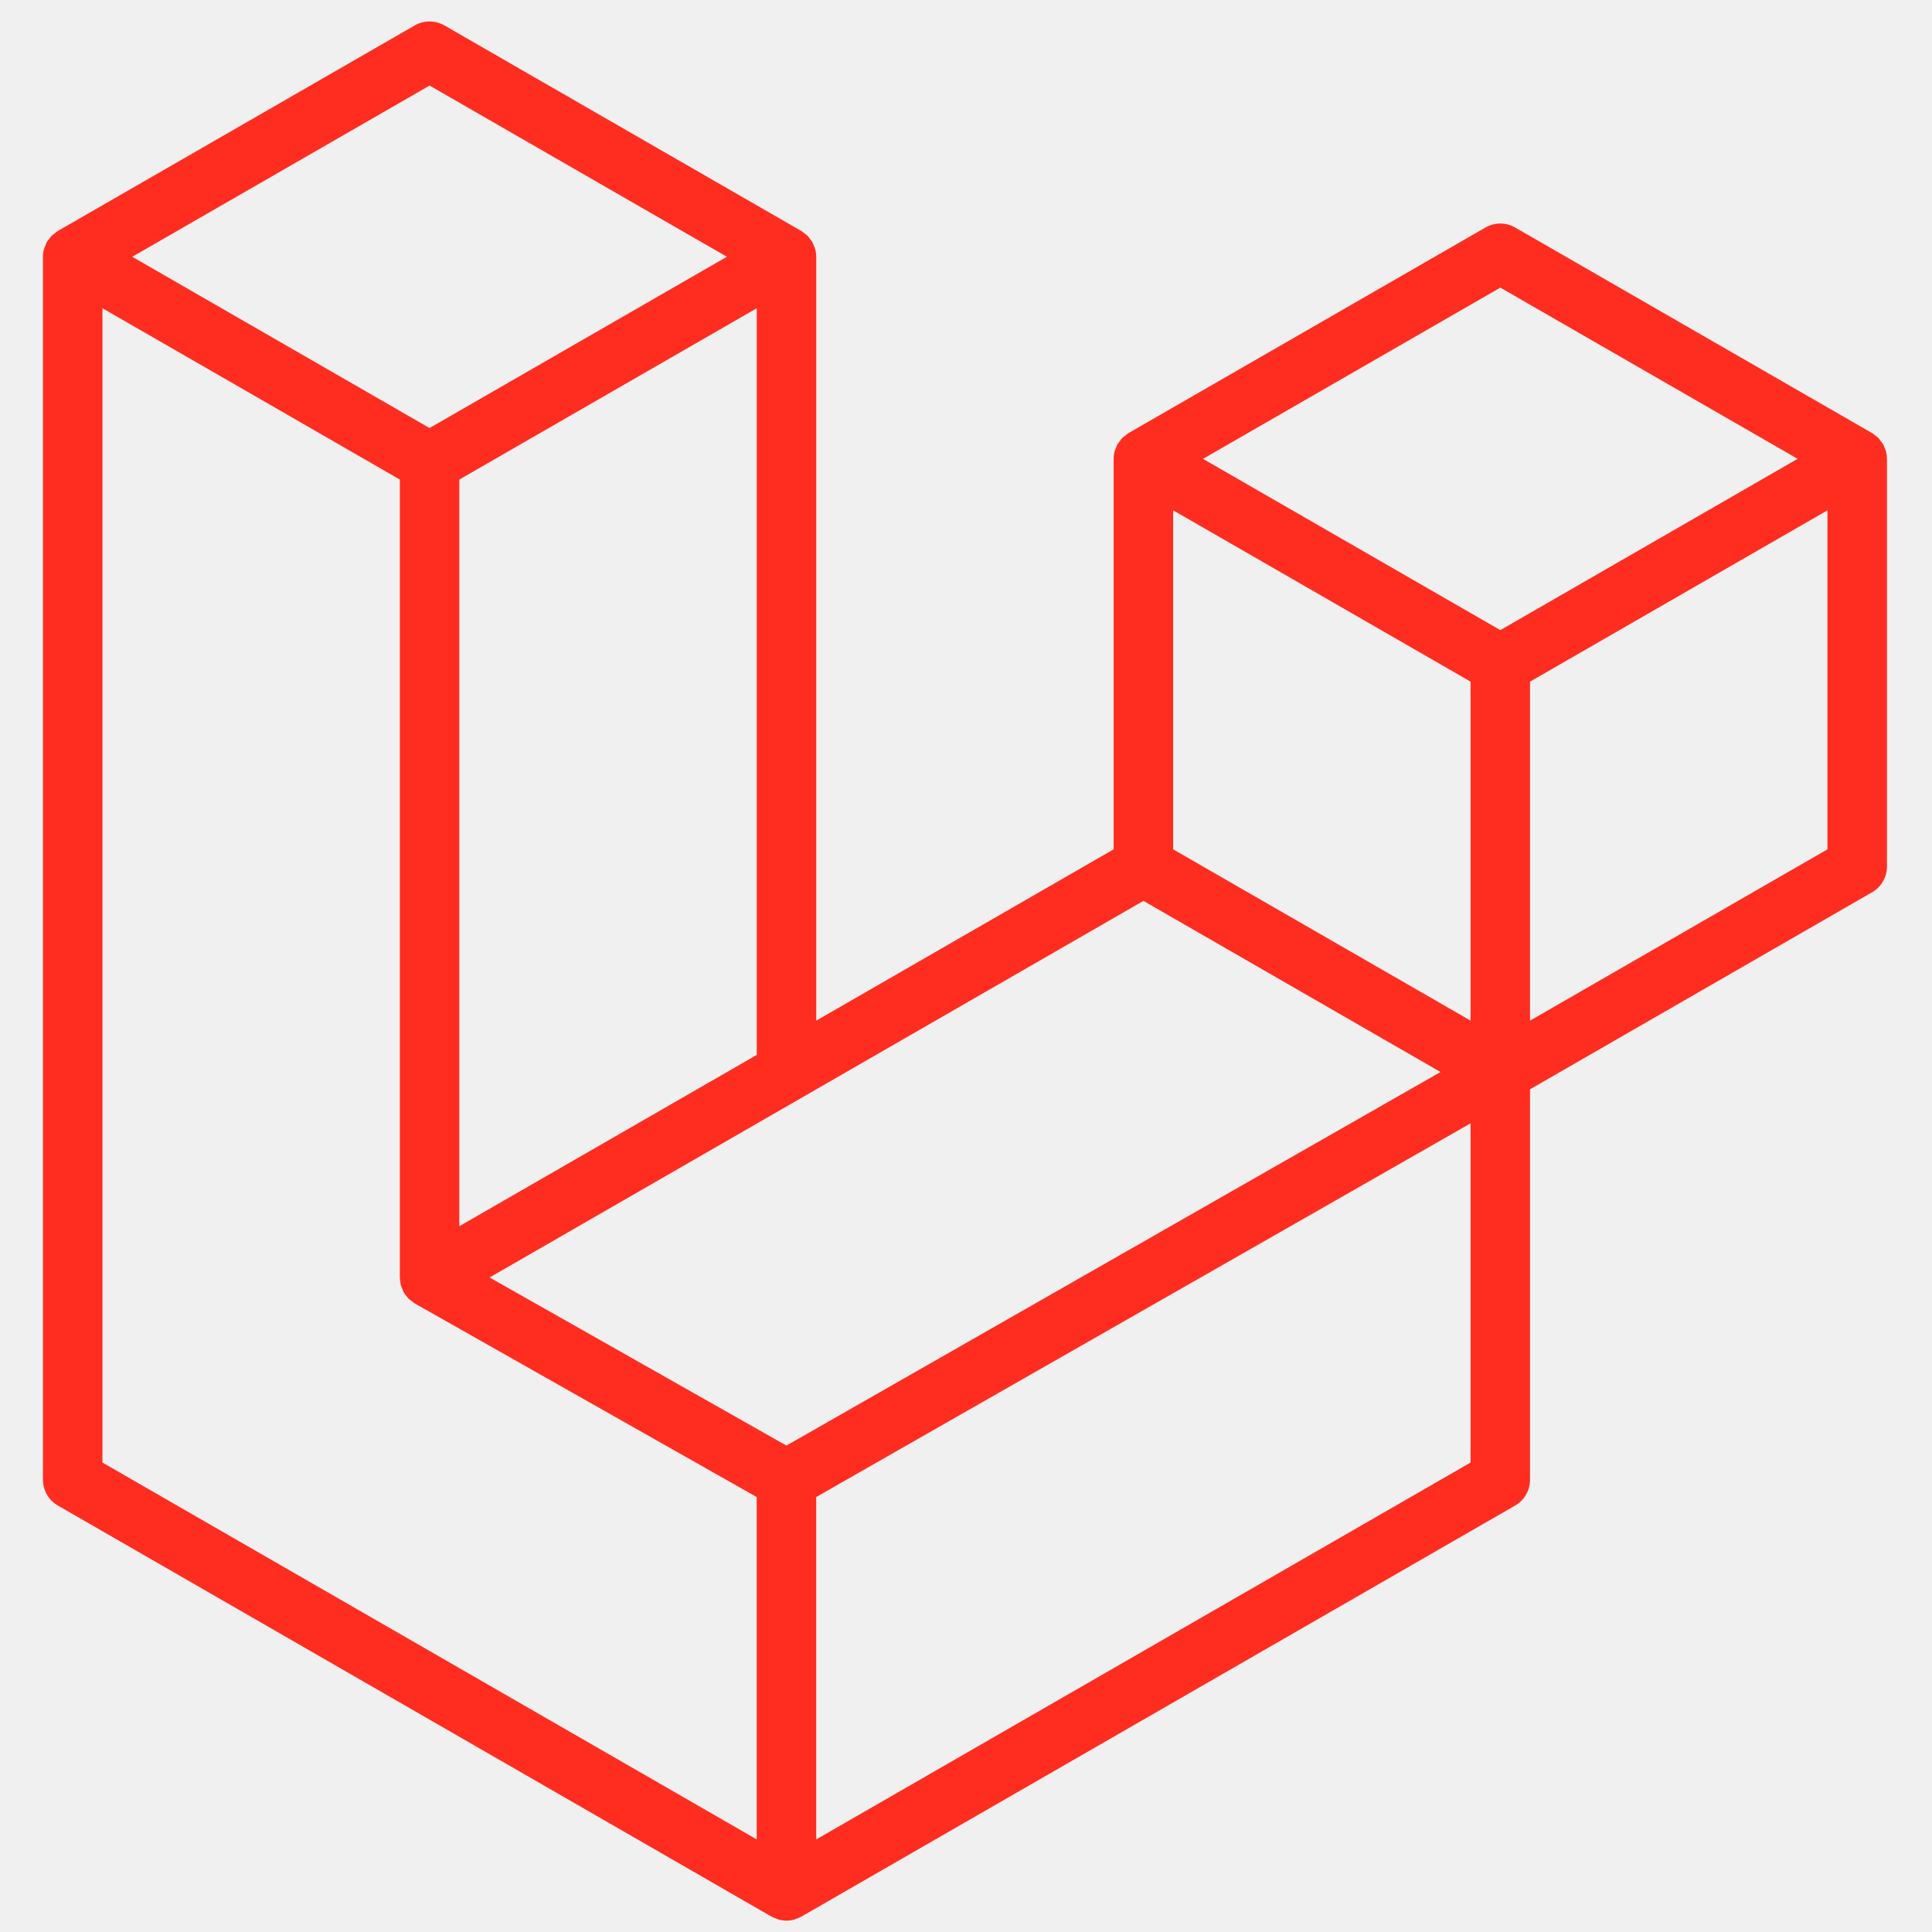
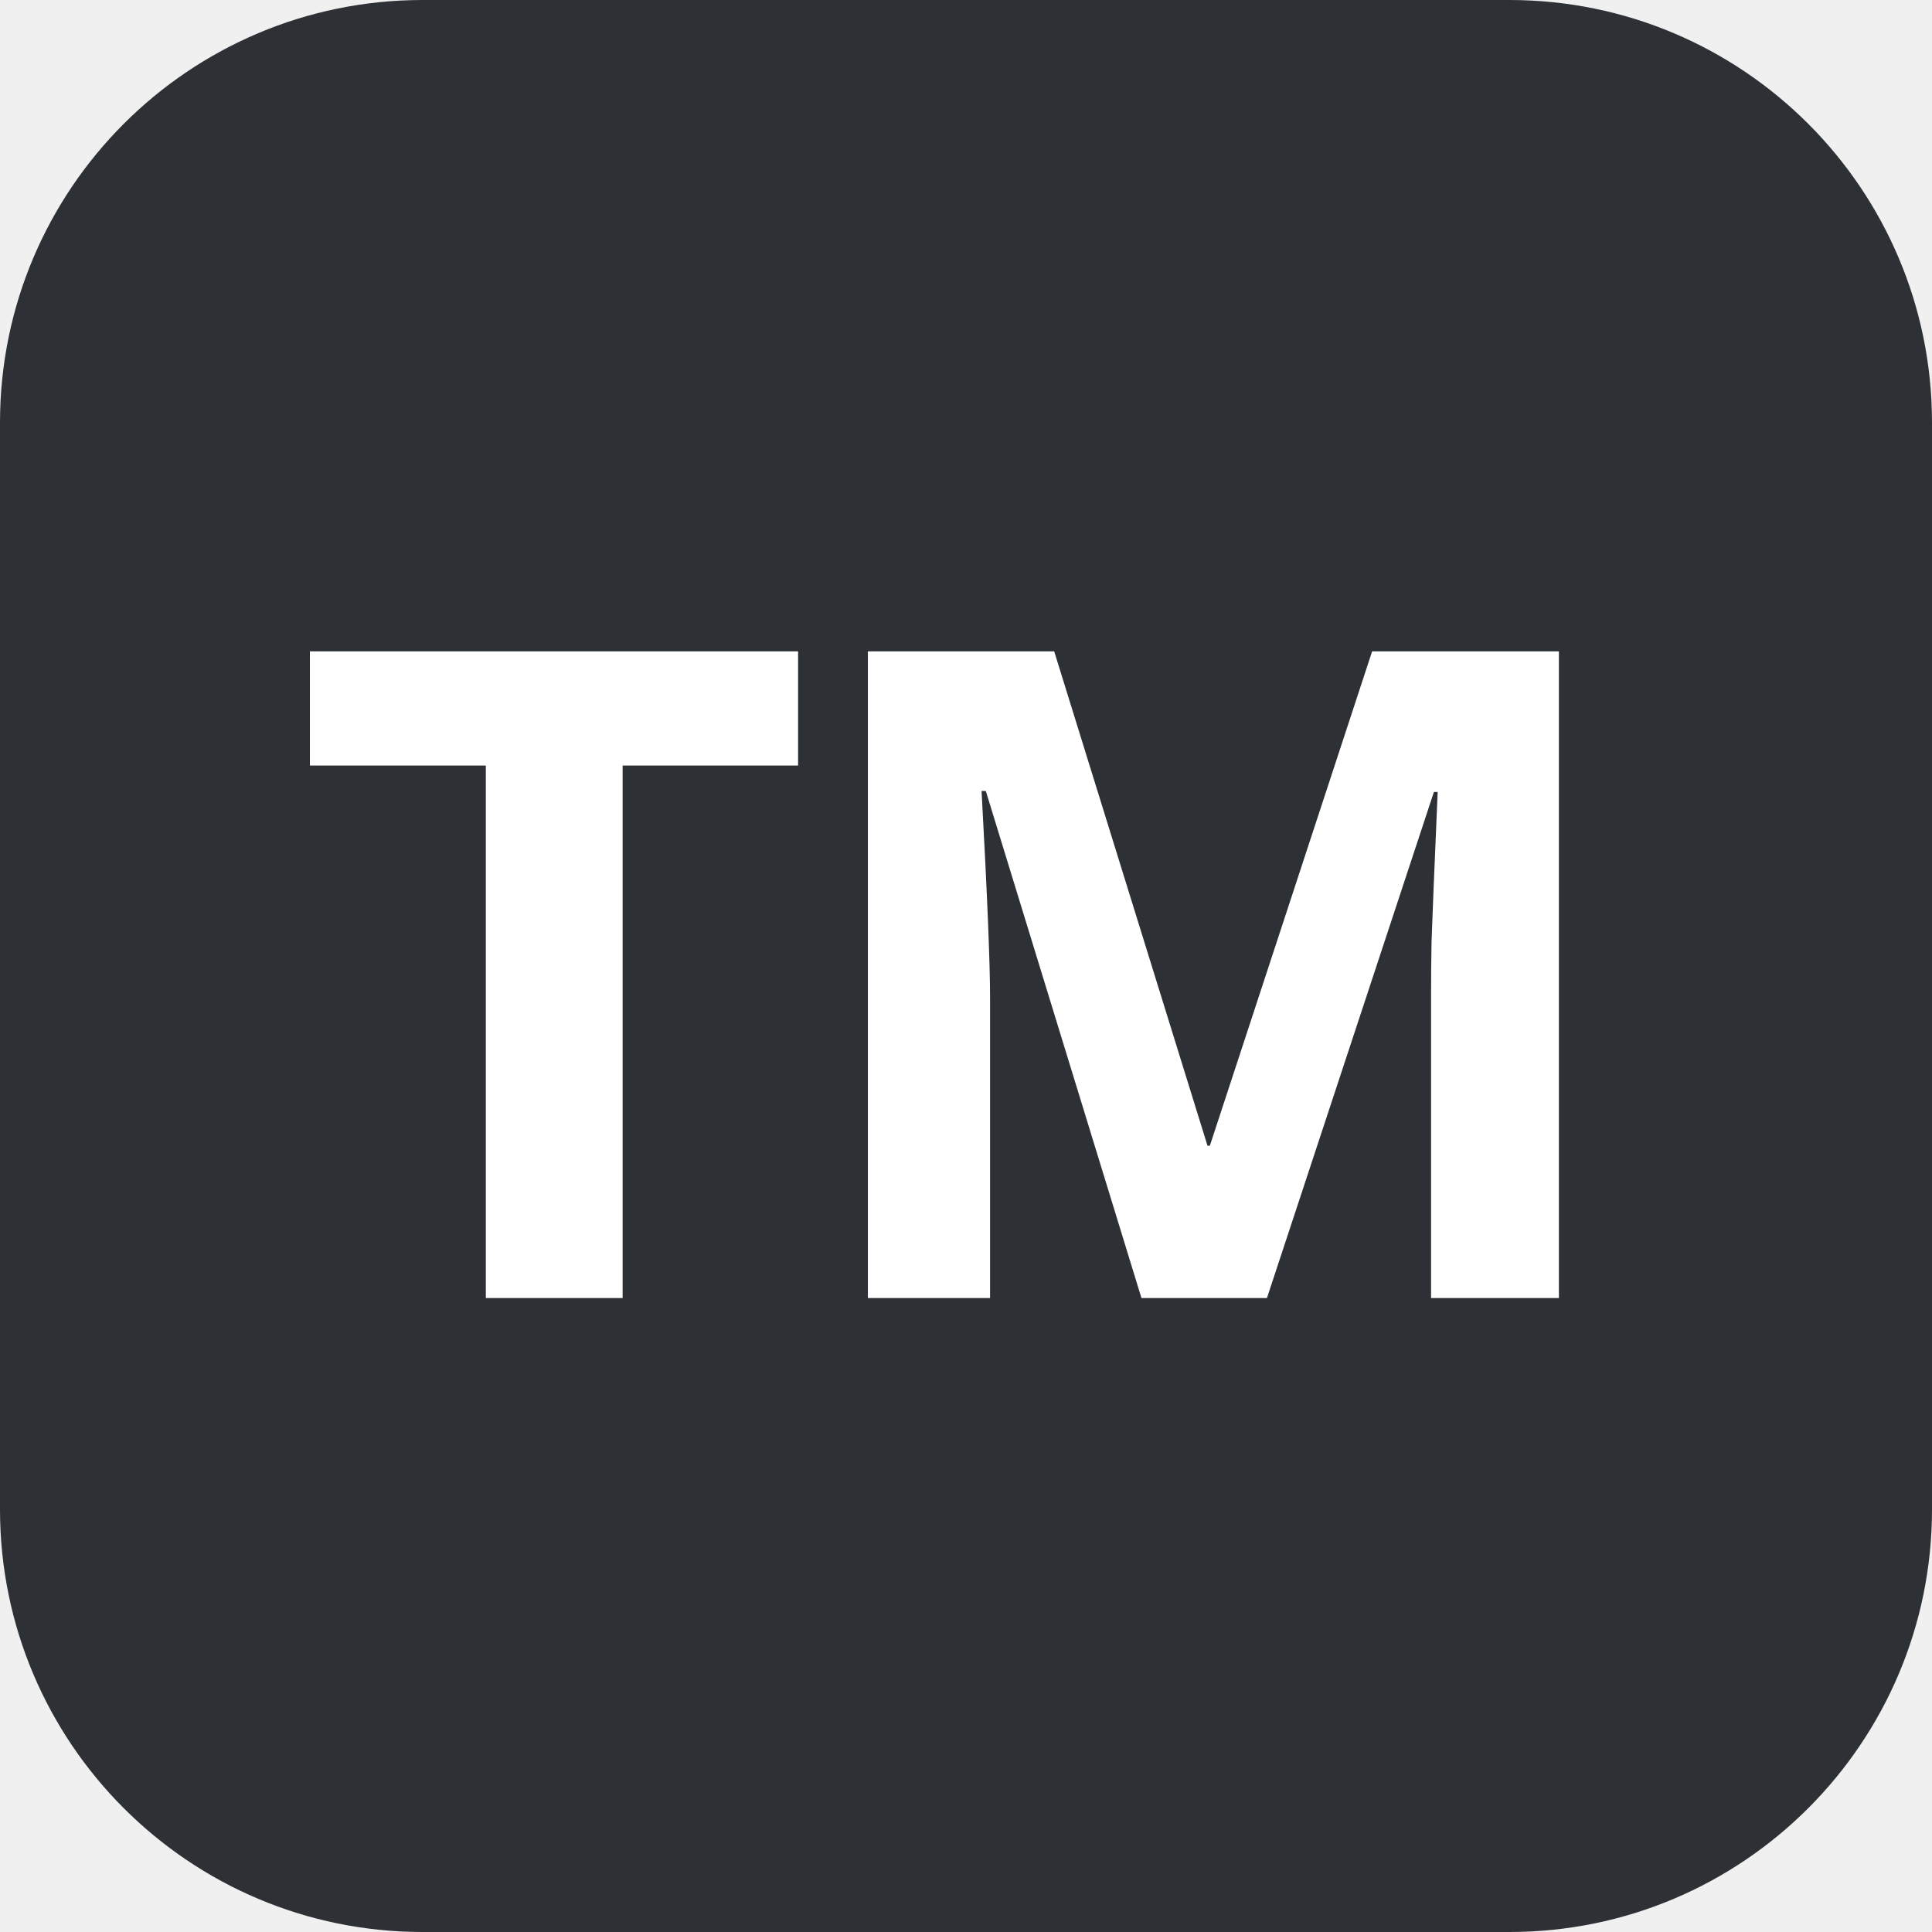
- <svg xmlns="http://www.w3.org/2000/svg" width="166" height="166" viewBox="0 0 166 166" fill="none">
-   <path fill-rule="evenodd" clip-rule="evenodd" d="M162.041 38.759C162.099 38.977 162.129 39.201 162.13 39.426V74.452C162.13 74.902 162.011 75.344 161.786 75.733C161.561 76.122 161.237 76.444 160.847 76.668L131.462 93.594V127.141C131.462 128.054 130.977 128.897 130.186 129.357L68.847 164.683C68.707 164.763 68.554 164.814 68.401 164.868C68.343 164.887 68.289 164.922 68.228 164.938C67.8 165.051 67.349 165.051 66.92 164.938C66.85 164.919 66.786 164.881 66.719 164.855C66.579 164.804 66.432 164.76 66.298 164.683L4.972 129.357C4.583 129.133 4.259 128.81 4.034 128.421C3.808 128.032 3.69 127.591 3.689 127.141L3.689 22.063C3.689 21.834 3.721 21.61 3.779 21.393C3.798 21.32 3.843 21.253 3.868 21.179C3.916 21.045 3.961 20.908 4.031 20.783C4.079 20.7 4.149 20.633 4.206 20.557C4.28 20.454 4.347 20.349 4.433 20.26C4.506 20.186 4.602 20.132 4.685 20.068C4.778 19.992 4.861 19.909 4.966 19.848L35.633 2.185C36.022 1.961 36.462 1.844 36.91 1.844C37.358 1.844 37.798 1.961 38.186 2.185L68.851 19.848H68.857C68.959 19.912 69.045 19.992 69.138 20.065C69.221 20.129 69.313 20.186 69.387 20.257C69.476 20.349 69.54 20.454 69.616 20.557C69.671 20.633 69.744 20.7 69.789 20.783C69.862 20.911 69.904 21.045 69.955 21.179C69.98 21.253 70.025 21.32 70.044 21.396C70.103 21.614 70.133 21.838 70.133 22.063V87.694L95.686 72.974V39.423C95.686 39.2 95.718 38.973 95.775 38.759C95.798 38.683 95.839 38.615 95.865 38.542C95.916 38.408 95.96 38.271 96.031 38.146C96.079 38.063 96.149 37.996 96.203 37.92C96.279 37.818 96.343 37.712 96.433 37.623C96.506 37.549 96.599 37.495 96.681 37.431C96.777 37.355 96.86 37.272 96.962 37.211L127.633 19.548C128.021 19.324 128.461 19.206 128.91 19.206C129.358 19.206 129.798 19.324 130.186 19.548L160.85 37.211C160.959 37.275 161.042 37.355 161.137 37.428C161.217 37.492 161.31 37.549 161.383 37.62C161.473 37.712 161.536 37.818 161.613 37.92C161.67 37.996 161.741 38.063 161.785 38.146C161.859 38.271 161.9 38.408 161.951 38.542C161.98 38.615 162.021 38.683 162.041 38.759ZM157.018 72.974V43.848L146.287 50.028L131.462 58.568V87.694L157.021 72.974H157.018ZM126.354 125.663V96.518L111.771 104.85L70.13 128.626V158.046L126.354 125.663ZM8.801 26.485V125.663L65.018 158.043V128.629L35.649 112L35.64 111.994L35.627 111.988C35.528 111.93 35.445 111.847 35.353 111.777C35.273 111.713 35.18 111.662 35.11 111.592L35.104 111.582C35.021 111.502 34.963 111.403 34.893 111.314C34.829 111.228 34.753 111.154 34.702 111.065L34.699 111.055C34.641 110.96 34.606 110.845 34.565 110.736C34.523 110.64 34.469 110.551 34.443 110.449C34.411 110.328 34.405 110.197 34.392 110.072C34.379 109.976 34.354 109.881 34.354 109.785V109.778V41.205L19.532 32.662L8.801 26.485ZM36.913 7.35L11.364 22.063L36.907 36.777L62.453 22.06L36.907 7.35H36.913ZM50.2 99.174L65.022 90.637V26.485L54.291 32.665L39.466 41.205V105.357L50.2 99.174ZM128.91 24.713L103.363 39.426L128.91 54.14L154.453 39.423L128.91 24.713ZM126.354 58.568L111.529 50.028L100.798 43.848V72.974L115.619 81.511L126.354 87.694V58.568ZM67.571 124.205L105.042 102.803L123.772 92.109L98.245 77.405L68.854 94.334L42.066 109.762L67.571 124.205Z" fill="#FF2D20" />
+ <svg xmlns="http://www.w3.org/2000/svg" viewBox="0 0 64 64" width="64" height="64">
+   <rect width="64" height="64" rx="14" fill="#2d3035" />
+   <text x="32" y="43" text-anchor="middle" fill="#ffffff" font-family="Open Sans, Segoe UI, Arial, sans-serif" font-size="30" font-weight="700" letter-spacing="-1">TM</text>
</svg>
